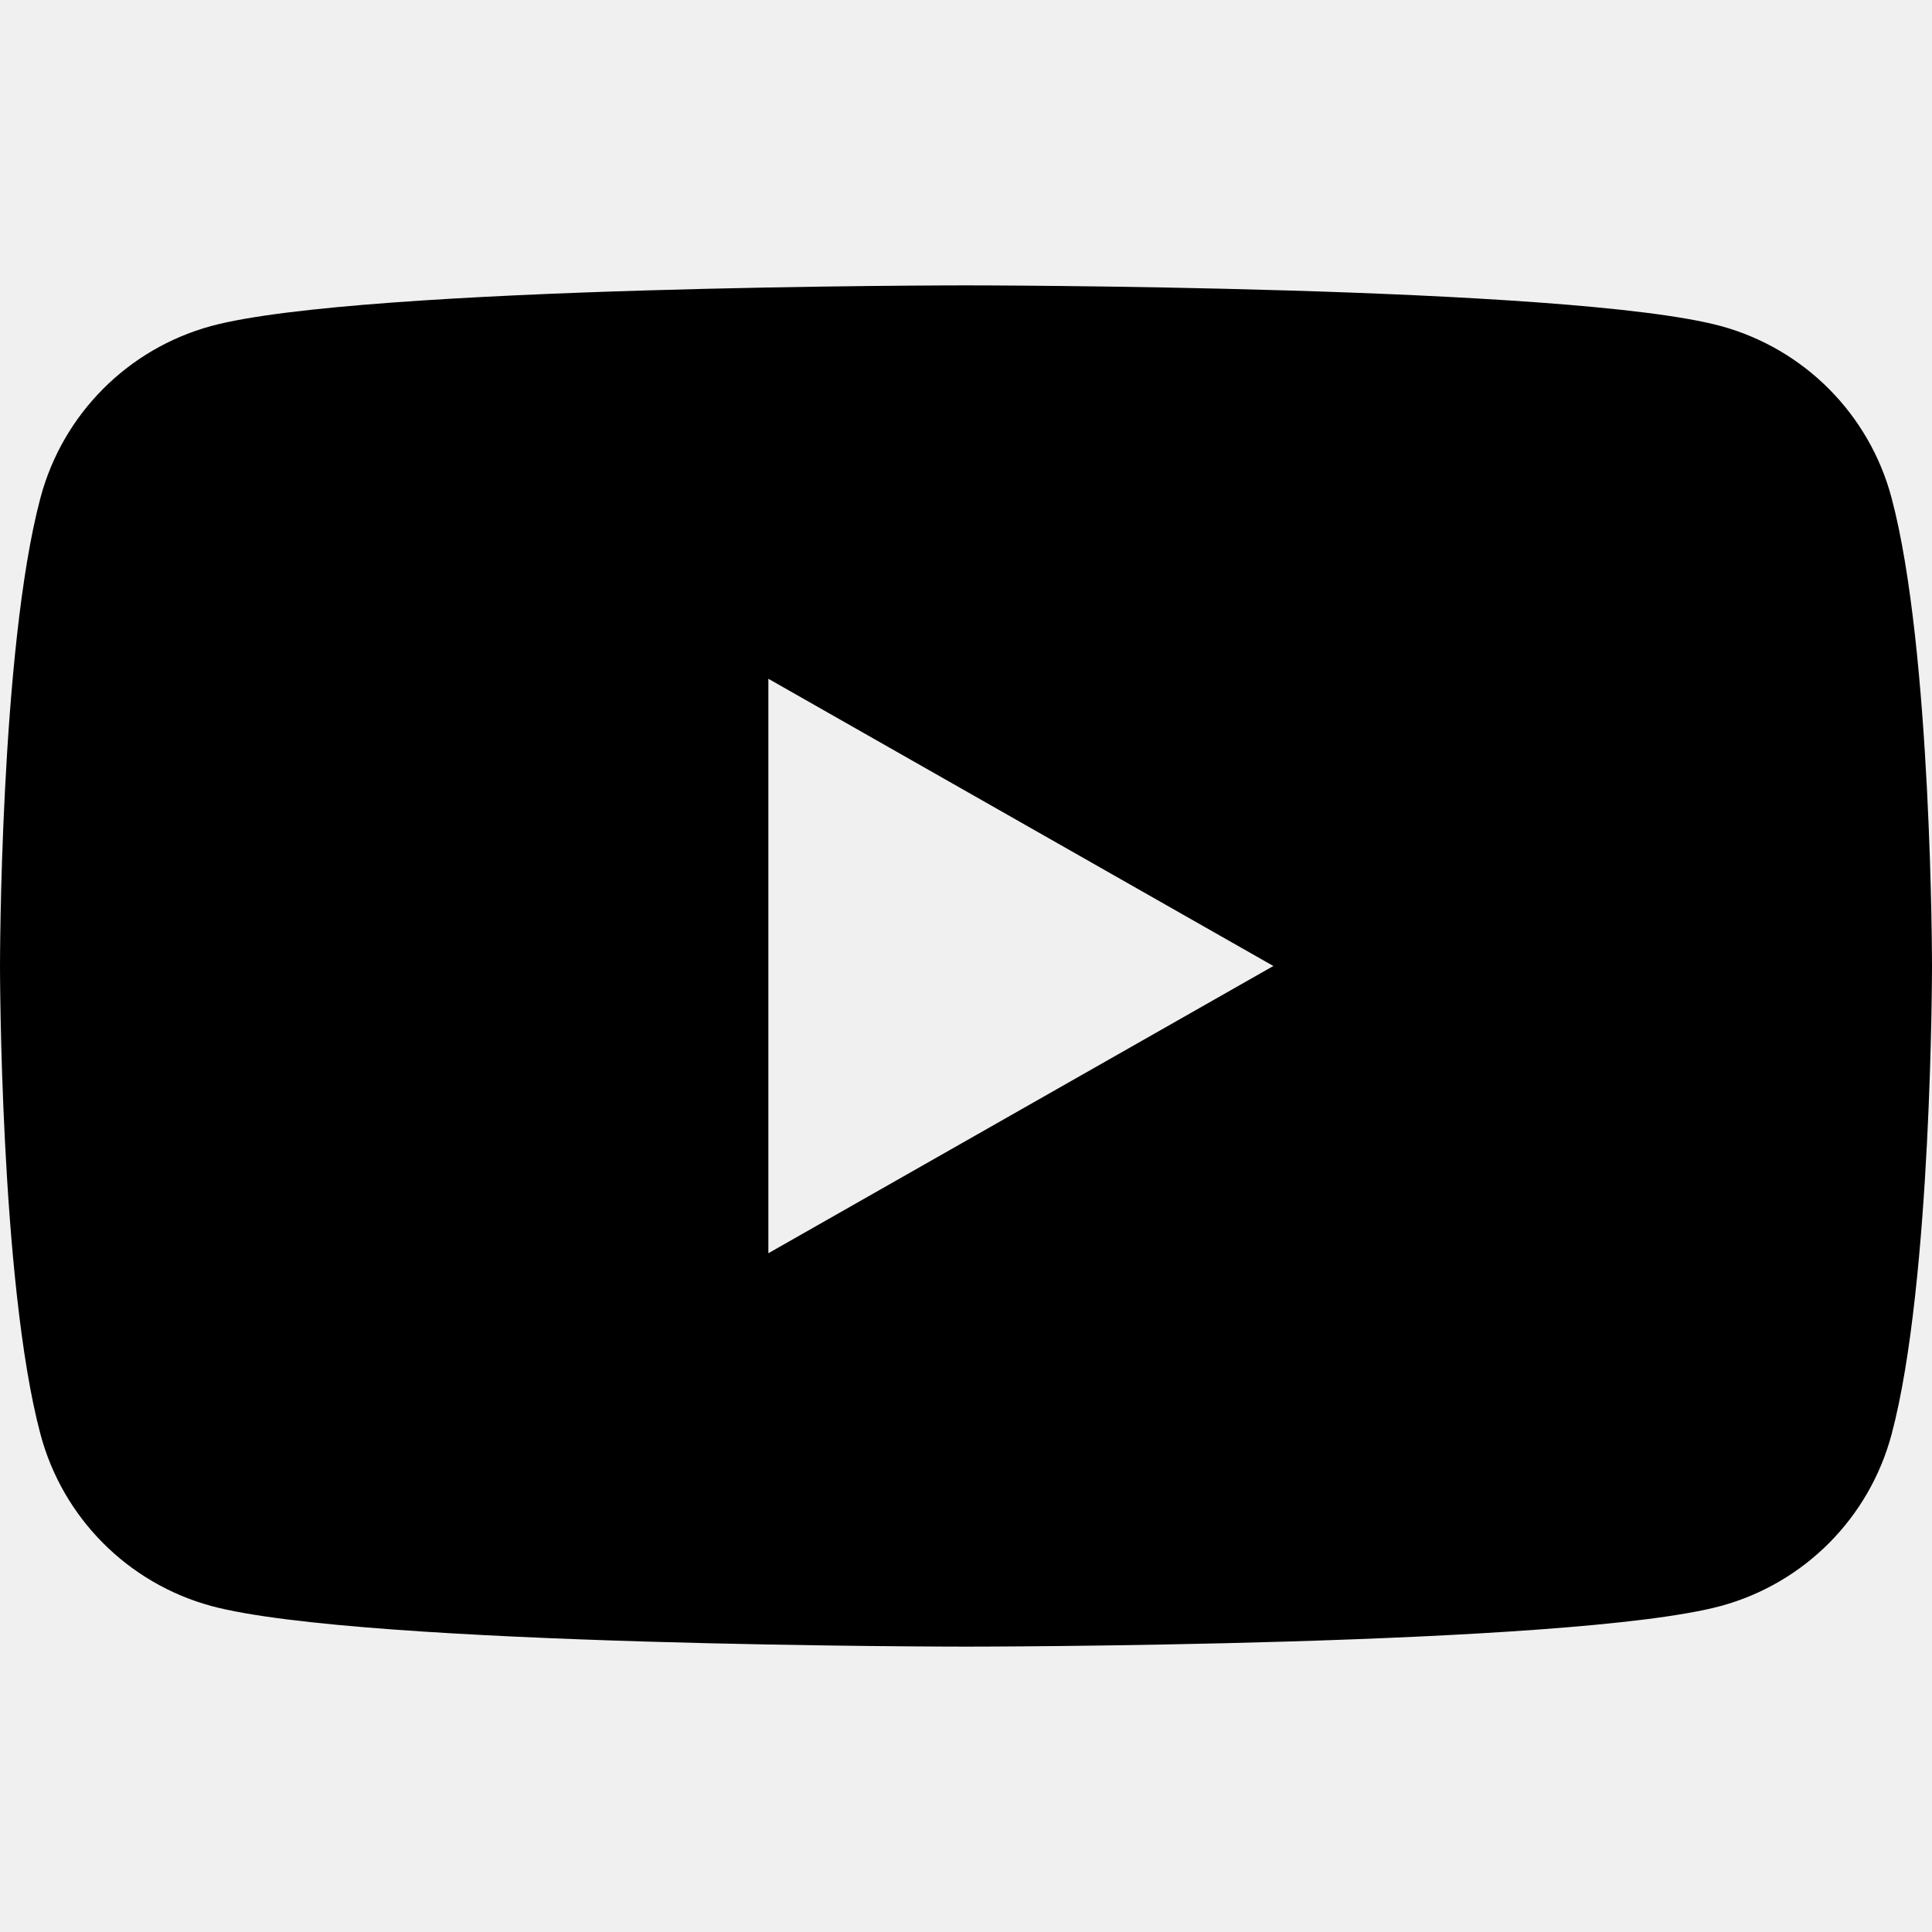
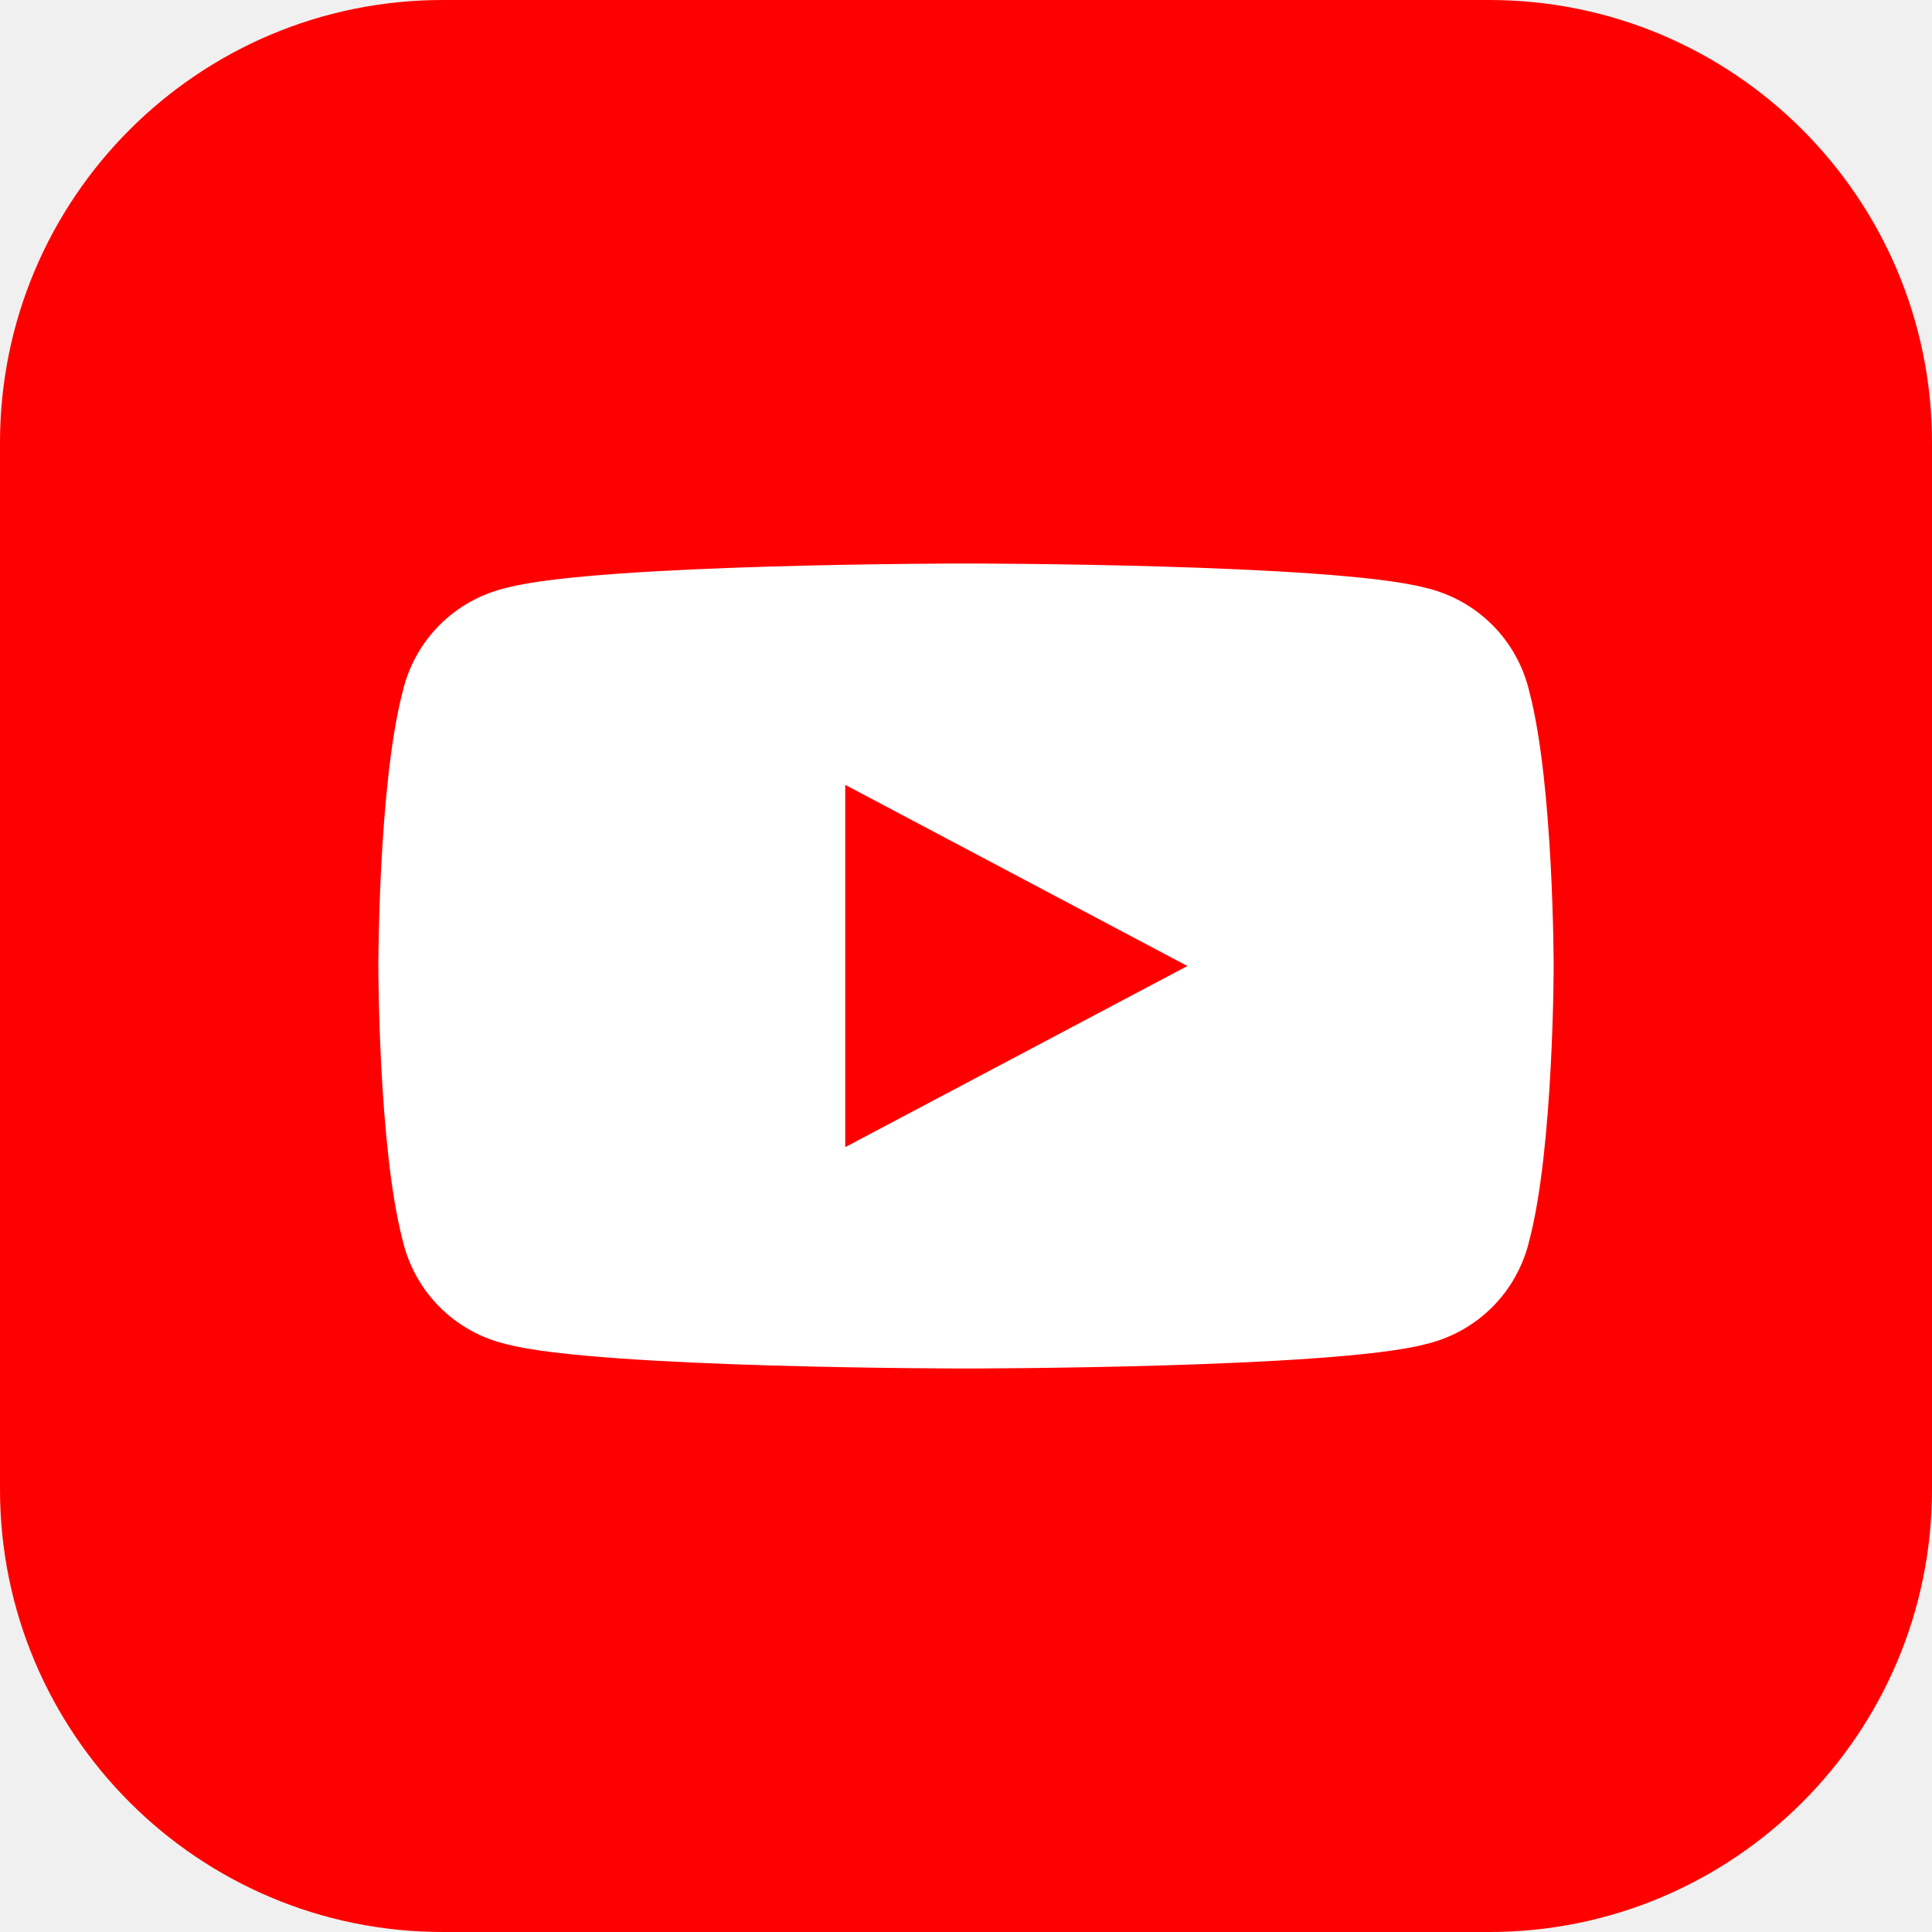
- <svg xmlns="http://www.w3.org/2000/svg" role="img" viewBox="0 0 24 24">
-   <path d="M23.498 6.186a3.016 3.016 0 0 0-2.122-2.136C19.505 3.545 12 3.545 12 3.545s-7.505 0-9.377.505A3.017 3.017 0 0 0 .502 6.186C0 8.07 0 12 0 12s0 3.93.502 5.814a3.016 3.016 0 0 0 2.122 2.136c1.871.505 9.376.505 9.376.505s7.505 0 9.377-.505a3.015 3.015 0 0 0 2.122-2.136C24 15.93 24 12 24 12s0-3.93-.502-5.814zM9.545 15.568V8.432L15.818 12l-6.273 3.568z" />
+ <svg xmlns="http://www.w3.org/2000/svg" viewBox="0 0 48 48">
+   <rect width="48" height="48" rx="11" fill="#FF0000" />
+   <path fill="#FFFFFF" d="M38 17.2c-.3-1.3-1.3-2.3-2.6-2.6-2.3-.6-11.4-.6-11.4-.6s-9.1 0-11.4.6c-1.3.3-2.3 1.3-2.6 2.6C9.4 19.5 9.4 24 9.4 24s0 4.5.6 6.8c.3 1.3 1.3 2.3 2.6 2.6 2.3.6 11.4.6 11.4.6s9.1 0 11.4-.6c1.3-.3 2.3-1.3 2.6-2.6.6-2.3.6-6.8.6-6.8s0-4.5-.6-6.8z" />
+   <polygon points="21,28.5 29.5,24 21,19.5" fill="#FF0000" />
</svg>
